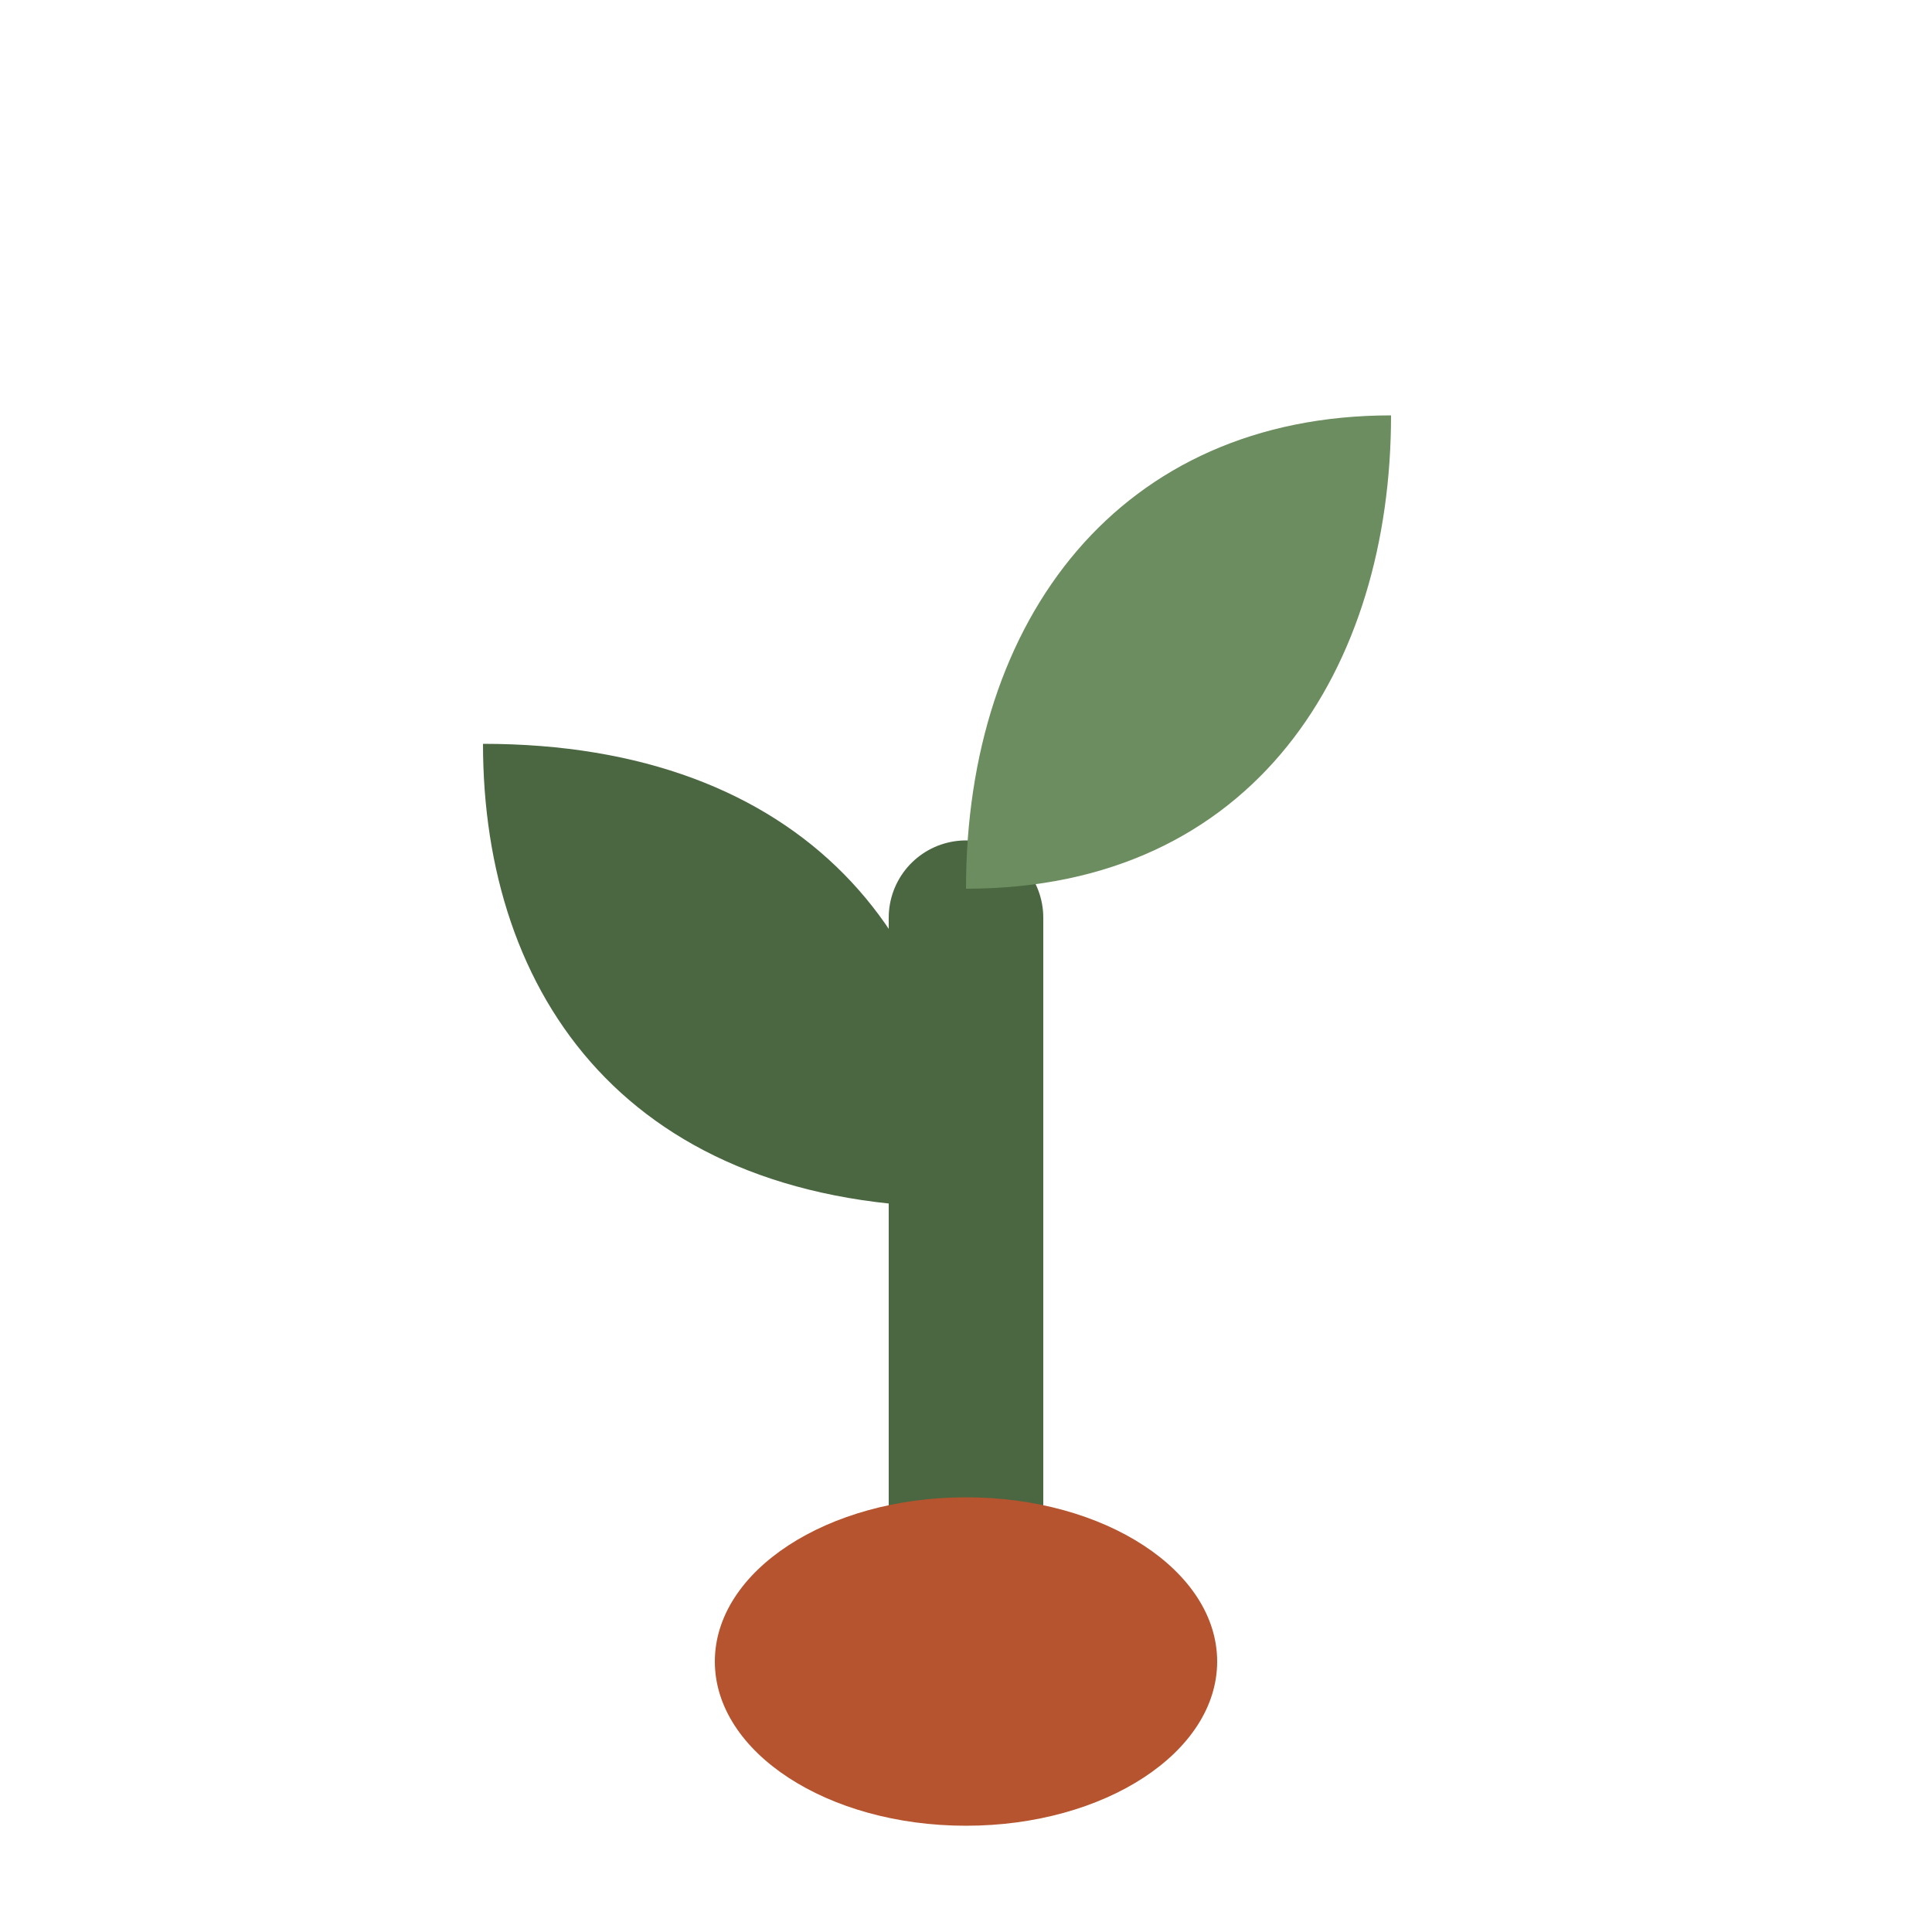
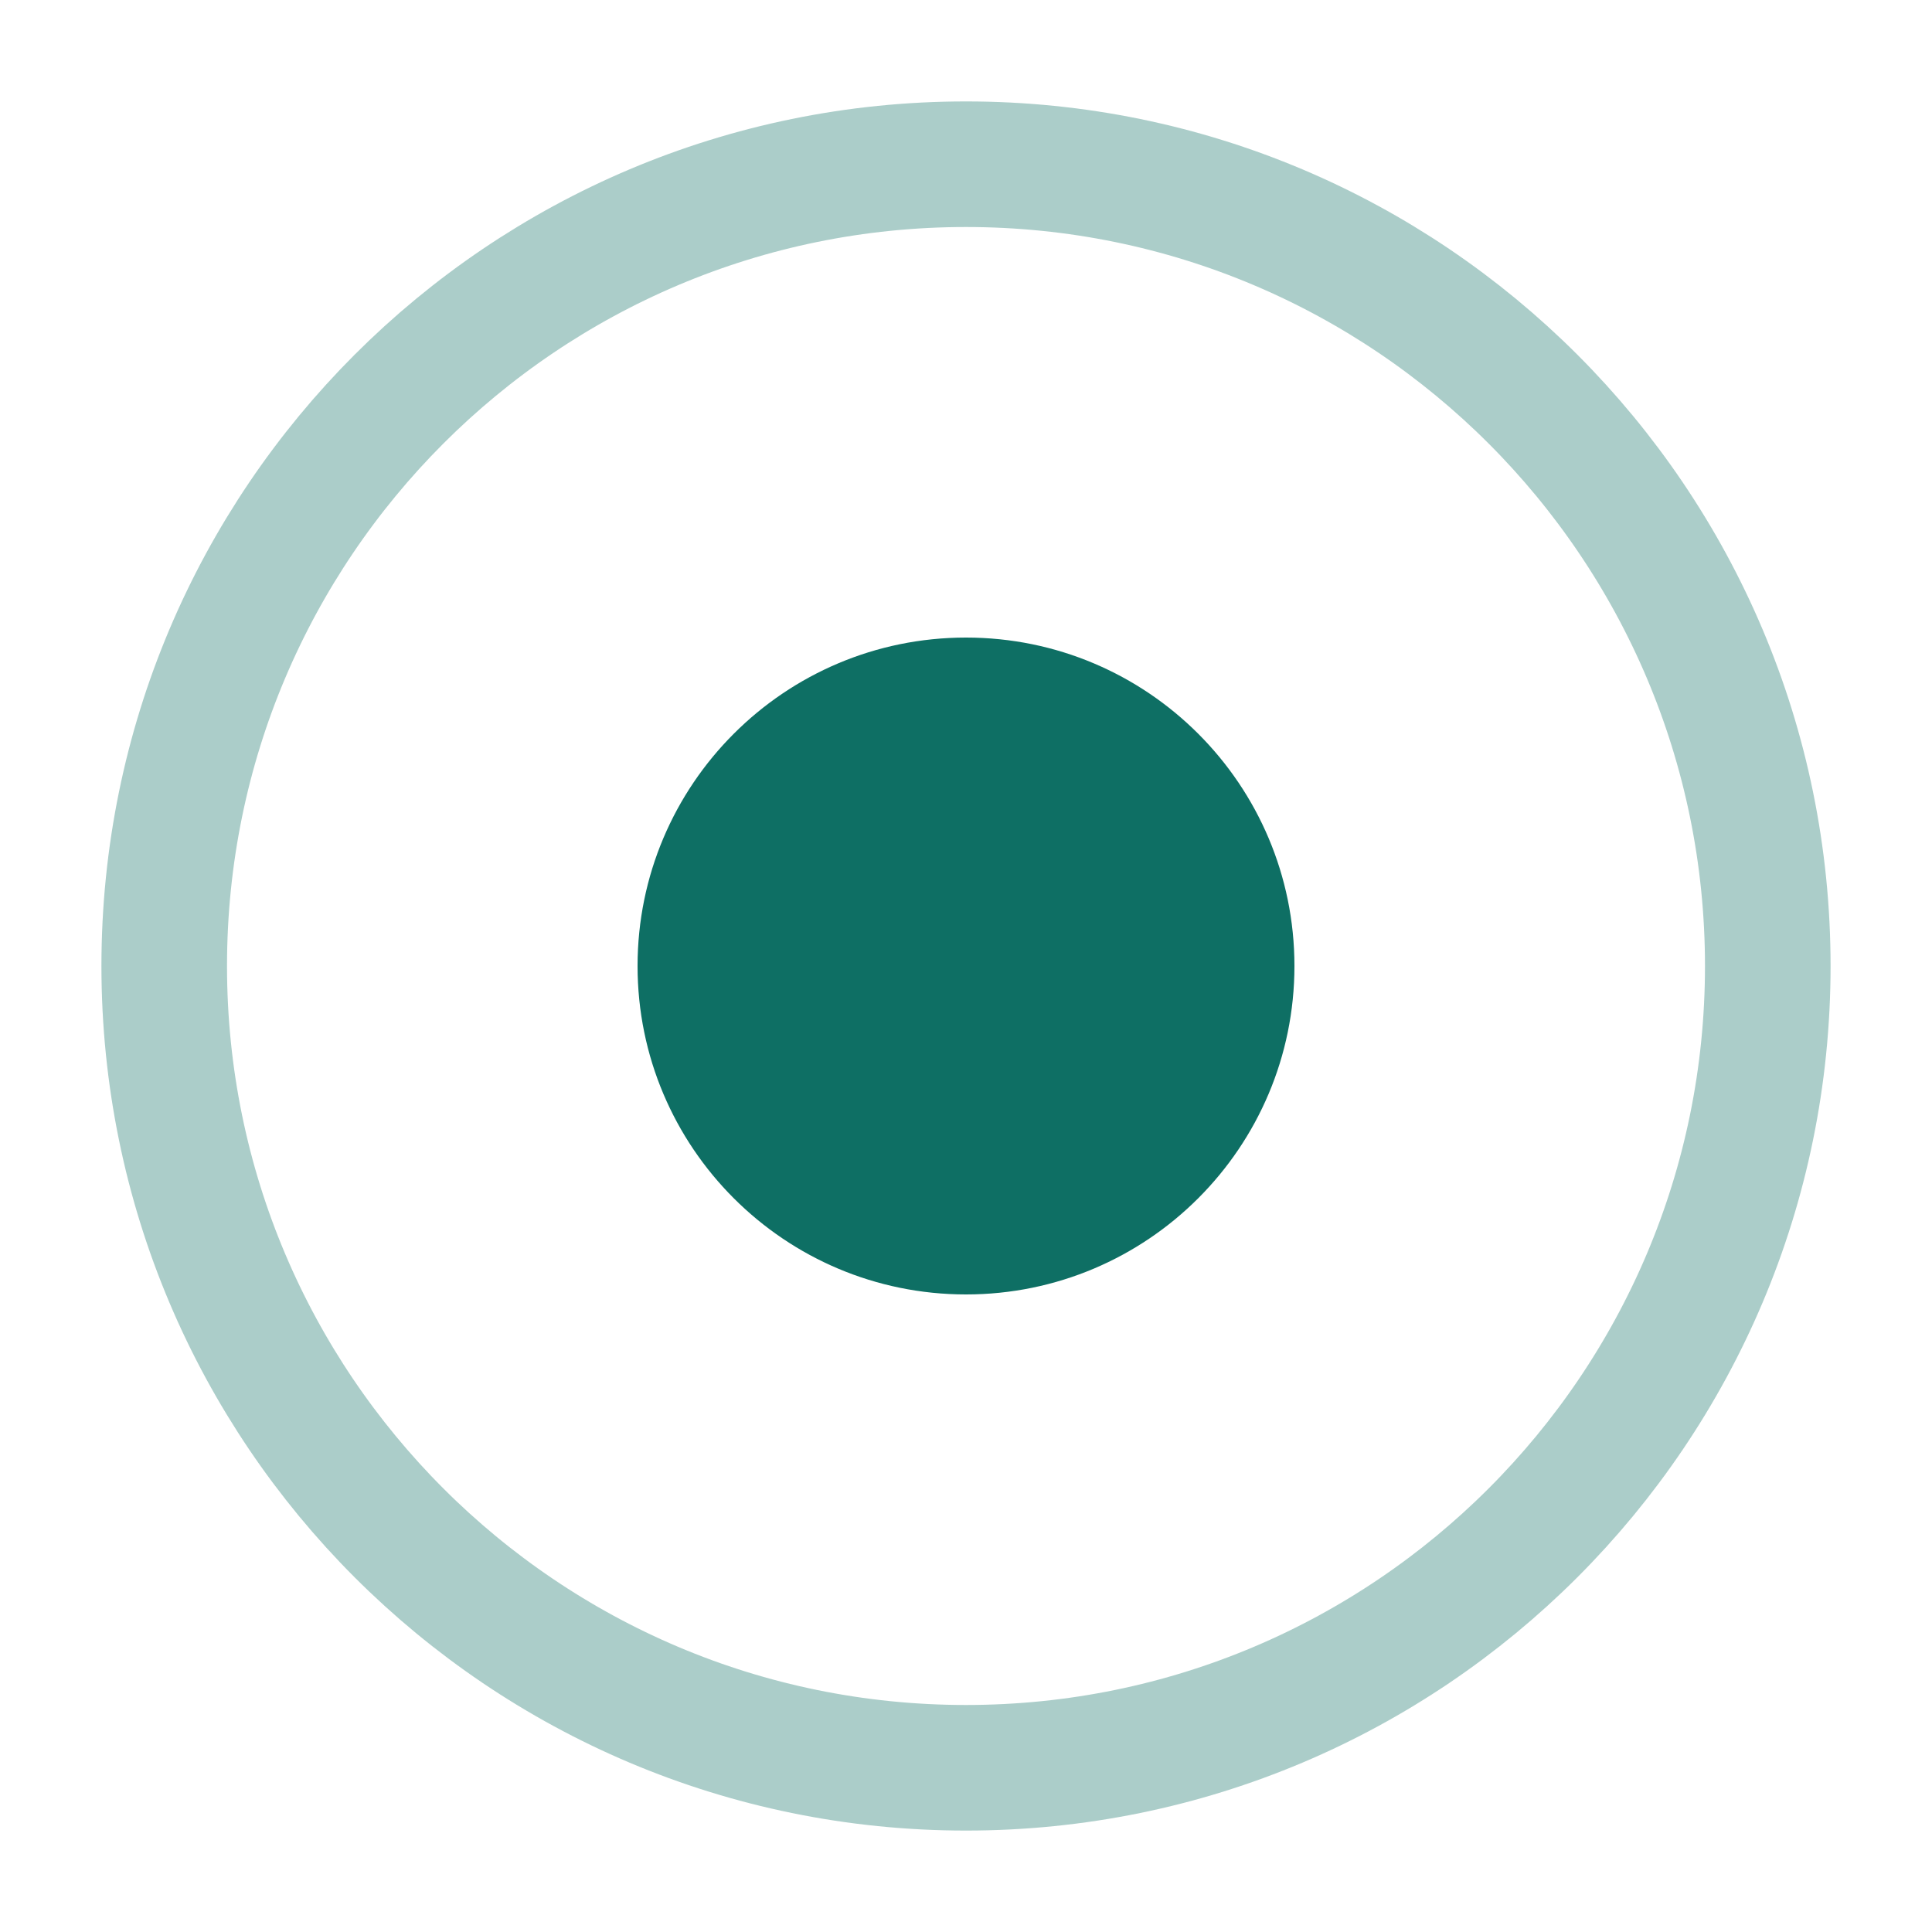
<svg xmlns="http://www.w3.org/2000/svg" viewBox="0 0 20 20">
-   <path d="M10 18V9.5" stroke="#4a6741" stroke-width="1.6" stroke-linecap="round" fill="none" />
-   <path d="M10 12.5C6.5 12.5 5 10.3 5 7.7C8.3 7.7 10 9.7 10 12.5Z" fill="#4a6741" />
-   <path d="M10 9.2C13 9.2 14.4 6.9 14.4 4.3C11.6 4.3 10 6.4 10 9.2Z" fill="#6c8d5f" />
-   <ellipse cx="10" cy="17.2" rx="2.6" ry="1.7" fill="#b5542e" />
+   <circle cx="10" cy="10" r="8.3" fill="none" stroke="#0e6f64" stroke-width="1.3" opacity="0.35" />
+   <circle cx="10" cy="10" r="3.4" fill="#0e6f64" />
</svg>
